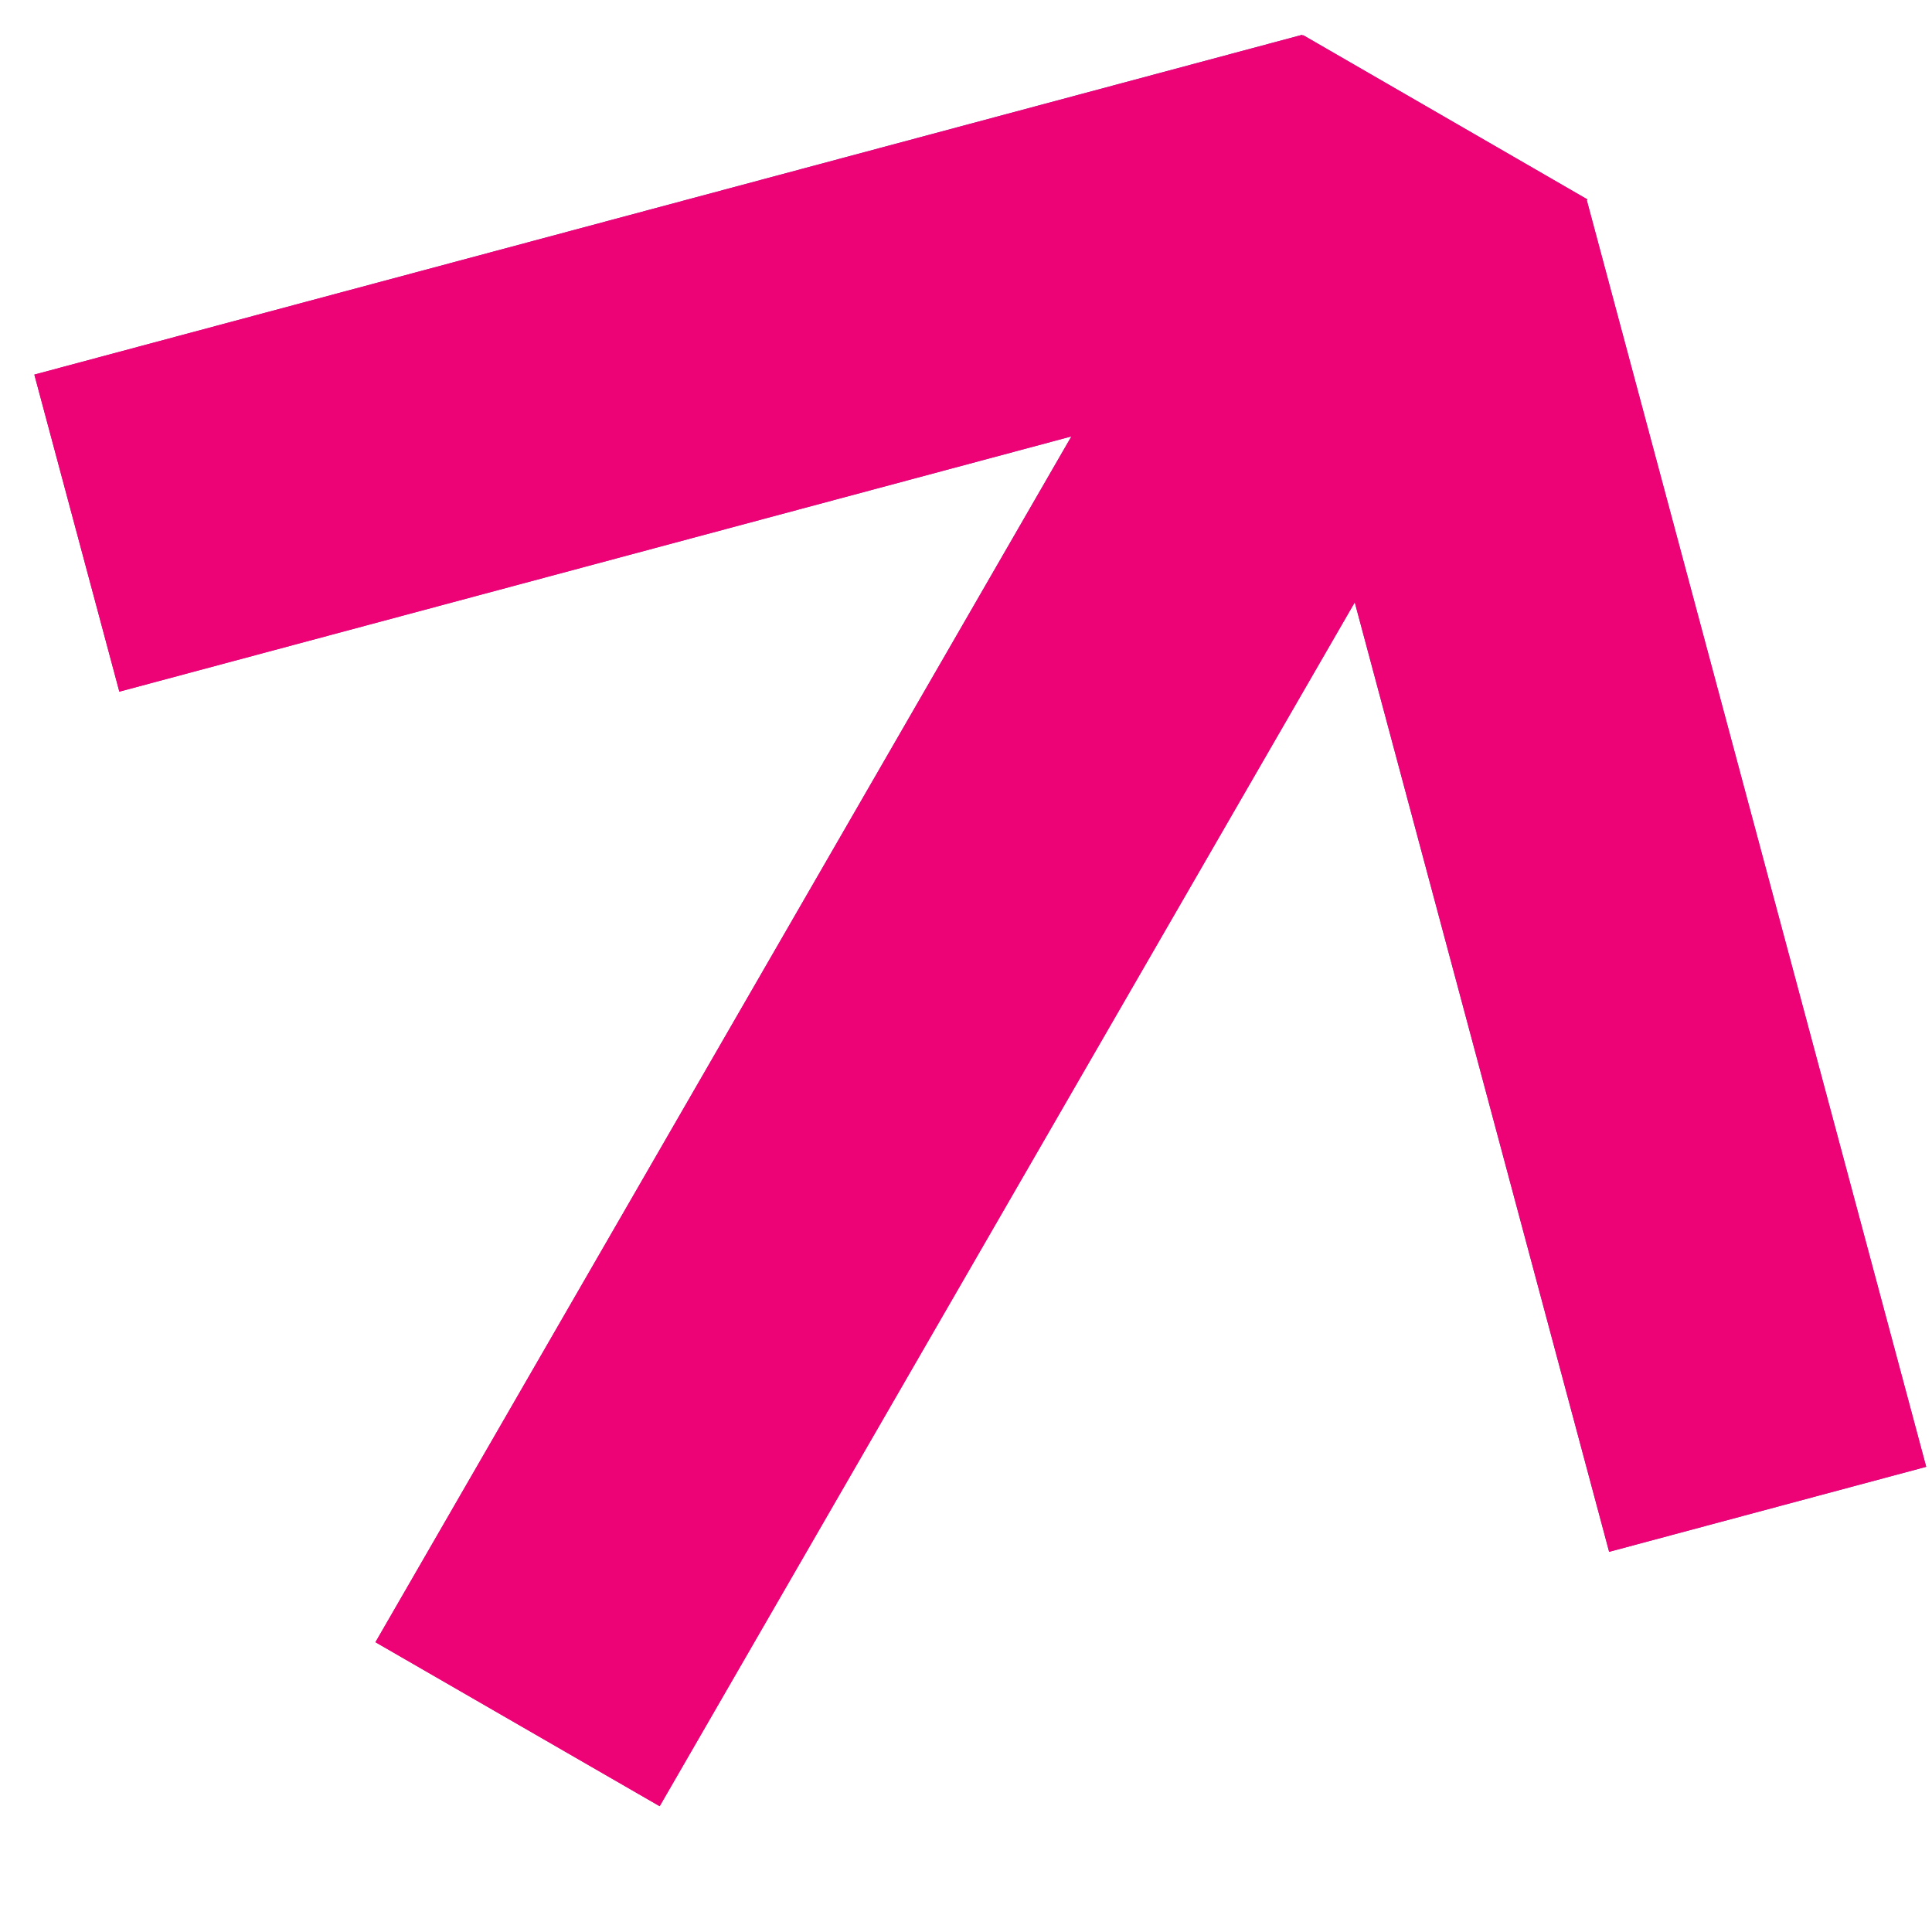
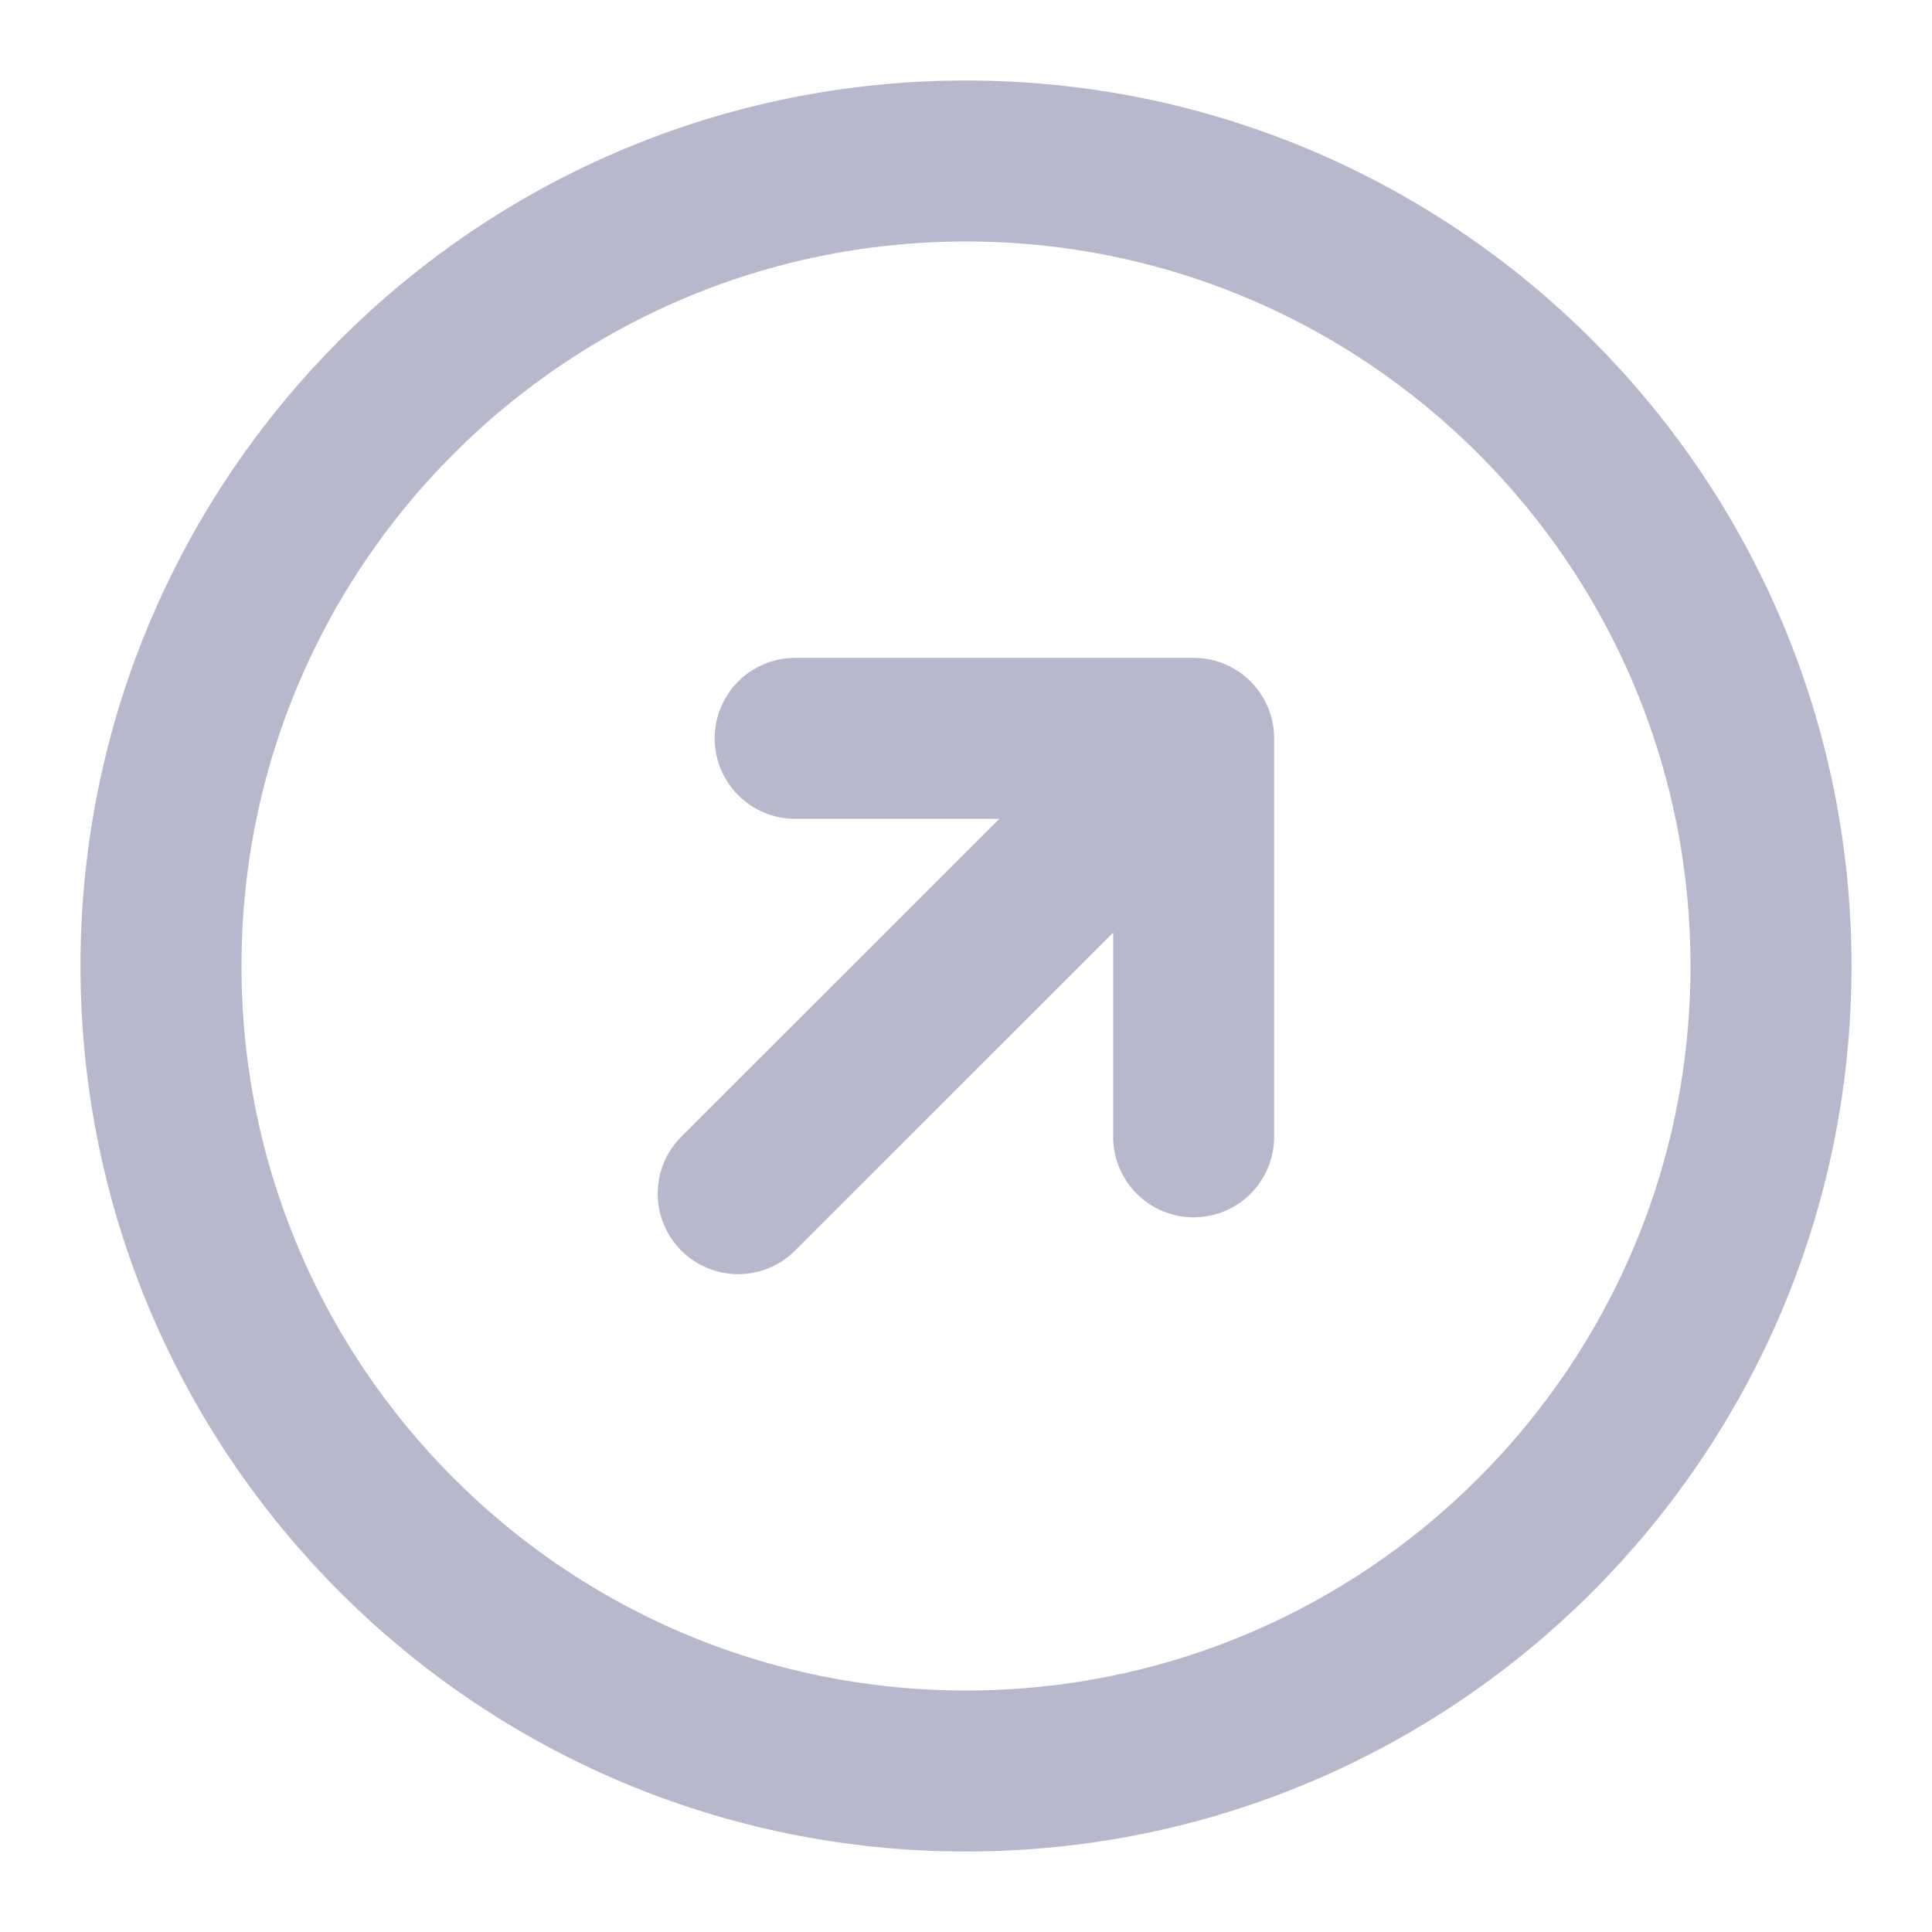
- <svg xmlns="http://www.w3.org/2000/svg" width="9" height="9" viewBox="0 0 9 9" fill="none">
-   <path fill-rule="evenodd" clip-rule="evenodd" d="M3.073 8.414L6.311 2.806L7.496 7.229L8.973 6.833L7.392 0.933L7.395 0.929L6.071 0.164L6.068 0.168L6.067 0.162L0.16 1.745L0.556 3.222L4.991 2.033L1.749 7.65L3.073 8.414Z" fill="url(#paint0_linear)" />
-   <path fill-rule="evenodd" clip-rule="evenodd" d="M3.073 8.414L6.311 2.806L7.496 7.229L8.973 6.833L7.392 0.933L7.395 0.929L6.071 0.164L6.068 0.168L6.067 0.162L0.16 1.745L0.556 3.222L4.991 2.033L1.749 7.65L3.073 8.414Z" fill="#ED0376" />
-   <defs>
-     <linearGradient id="paint0_linear" x1="8.974" y1="6.831" x2="3.09" y2="11.292" gradientUnits="userSpaceOnUse">
-       <stop stop-color="#7B42A9" />
-       <stop offset="1" stop-color="#ED0376" />
-     </linearGradient>
-   </defs>
+ <svg xmlns="http://www.w3.org/2000/svg" width="12" height="12" viewBox="0 0 12 12" fill="none">
+   <path d="M4.585 7.414L7.414 4.586M7.414 4.586H4.939M7.414 4.586V7.061M6 11C8.761 11 11 8.761 11 6C11 3.239 8.761 1 6 1C3.239 1 1 3.239 1 6C1 8.761 3.239 11 6 11Z" stroke="#B8B8CC" stroke-linecap="round" stroke-linejoin="round" />
</svg>
